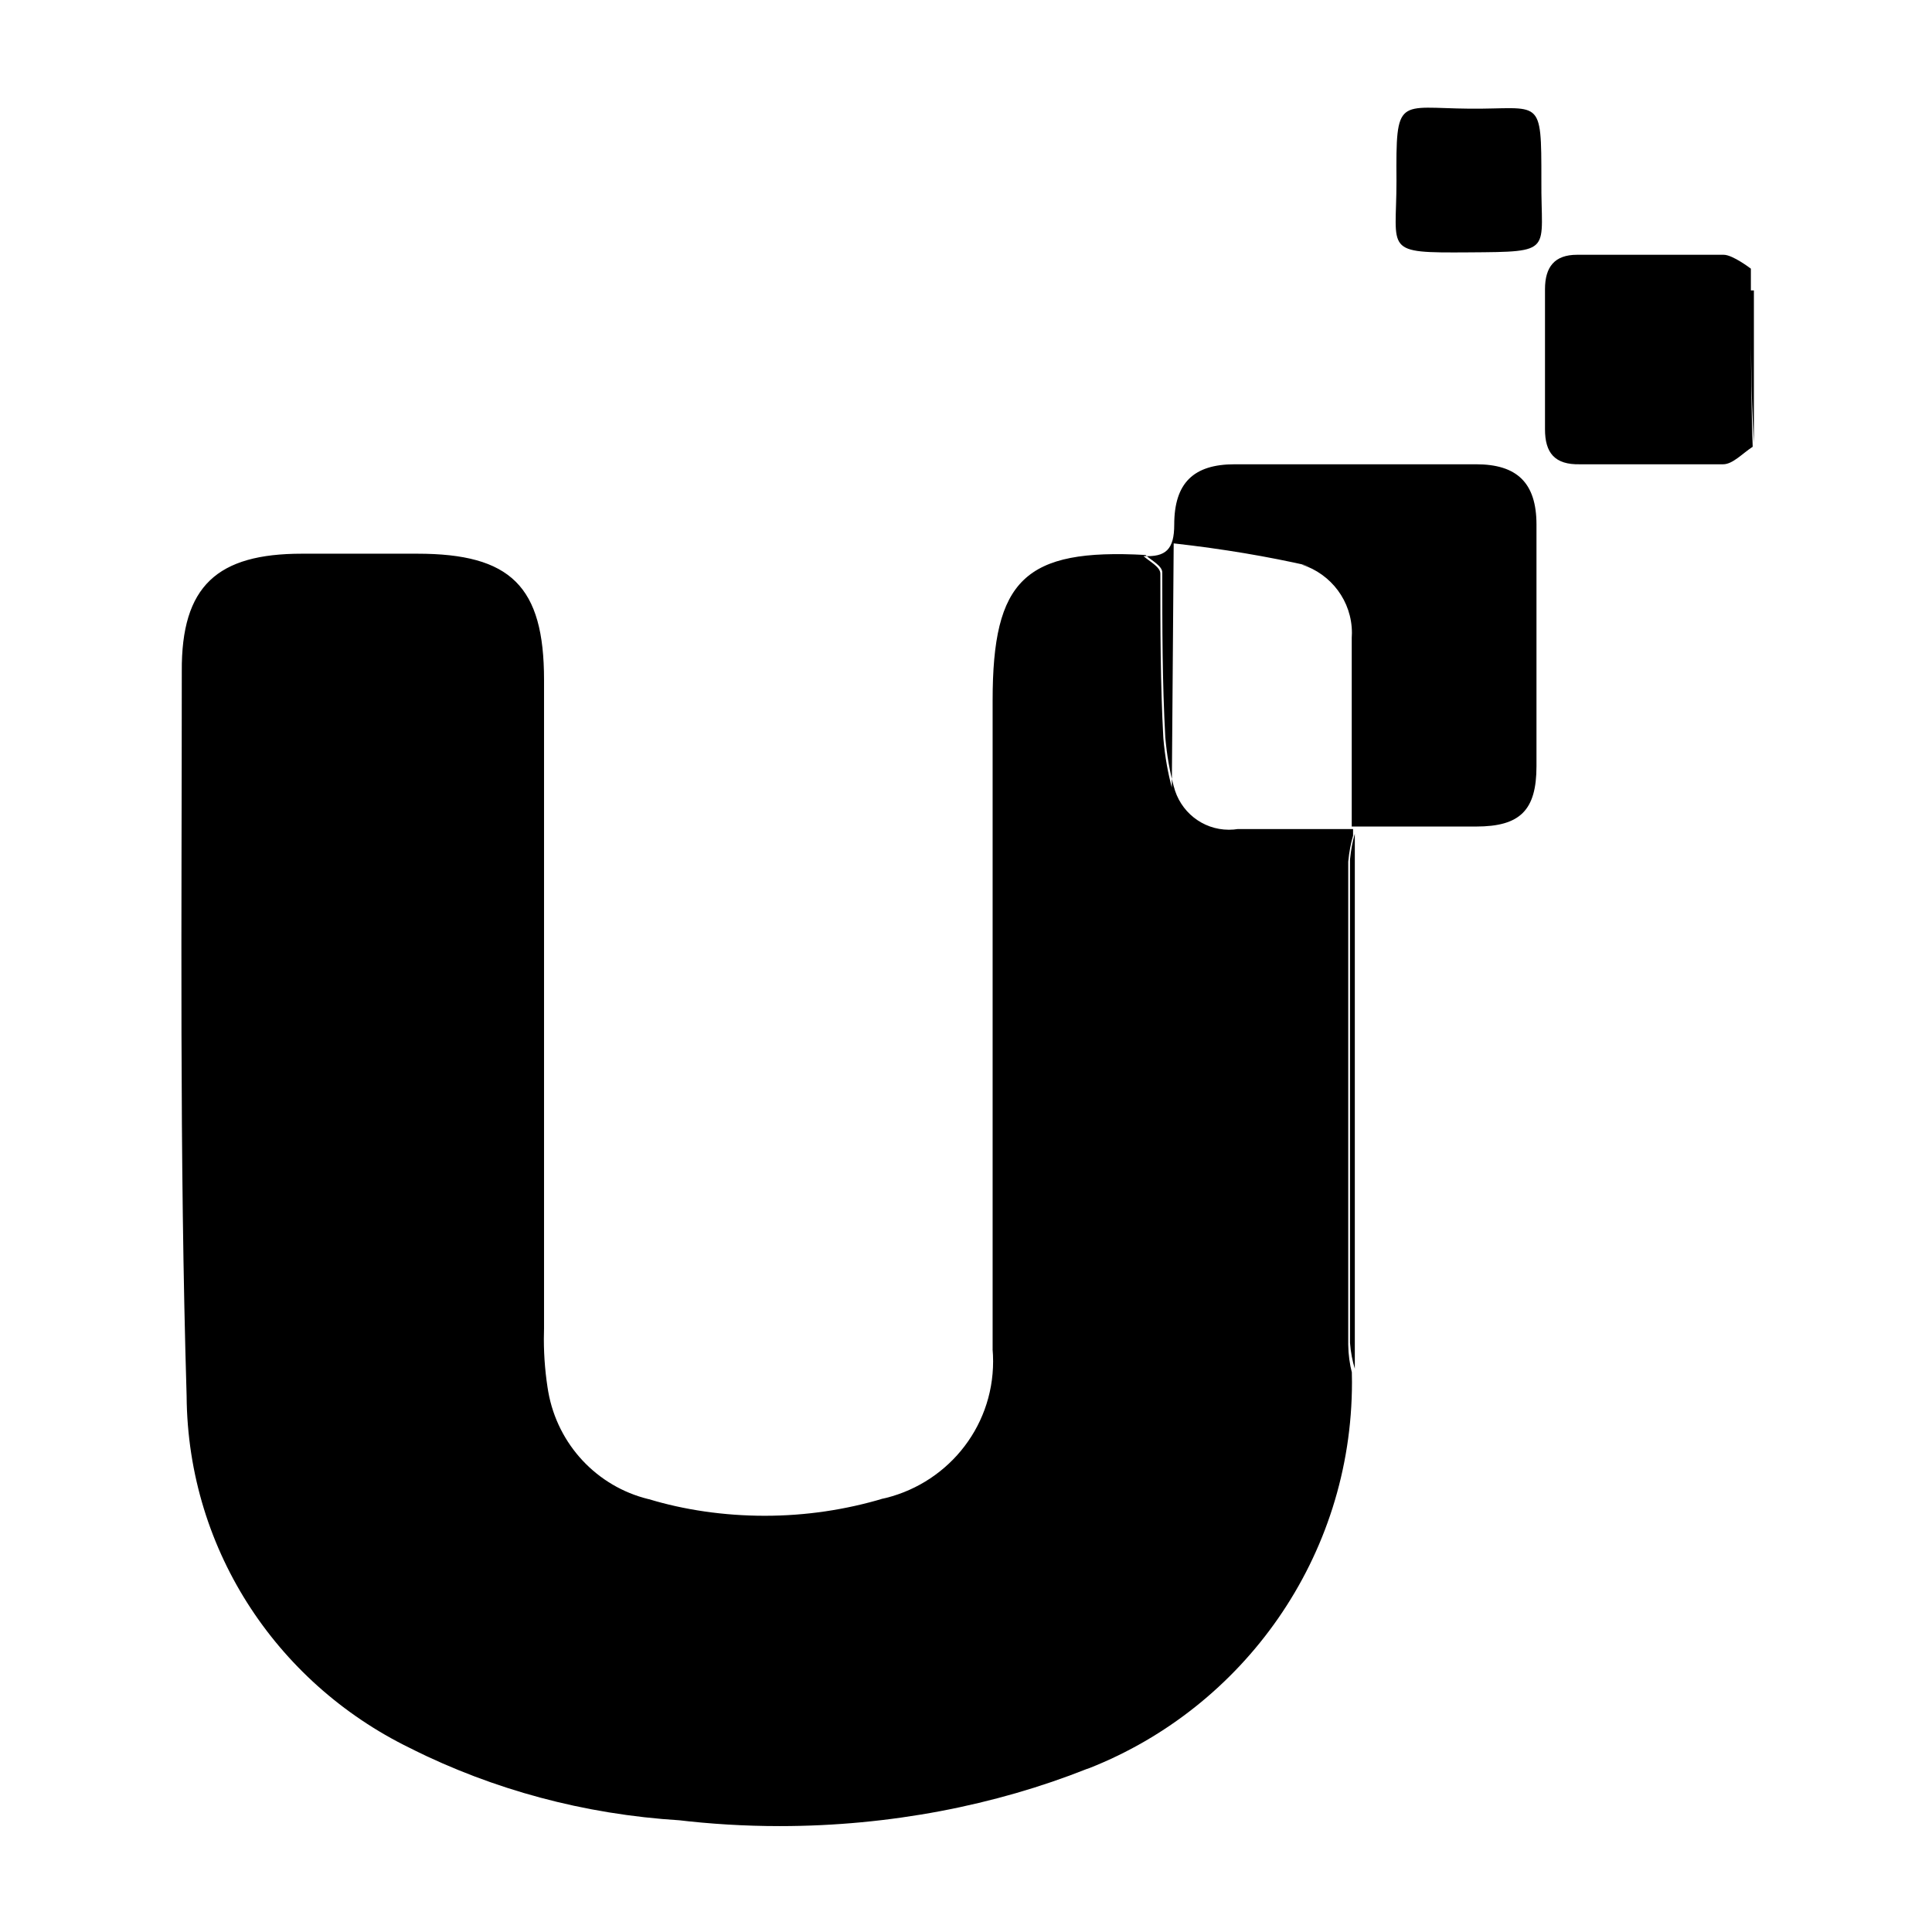
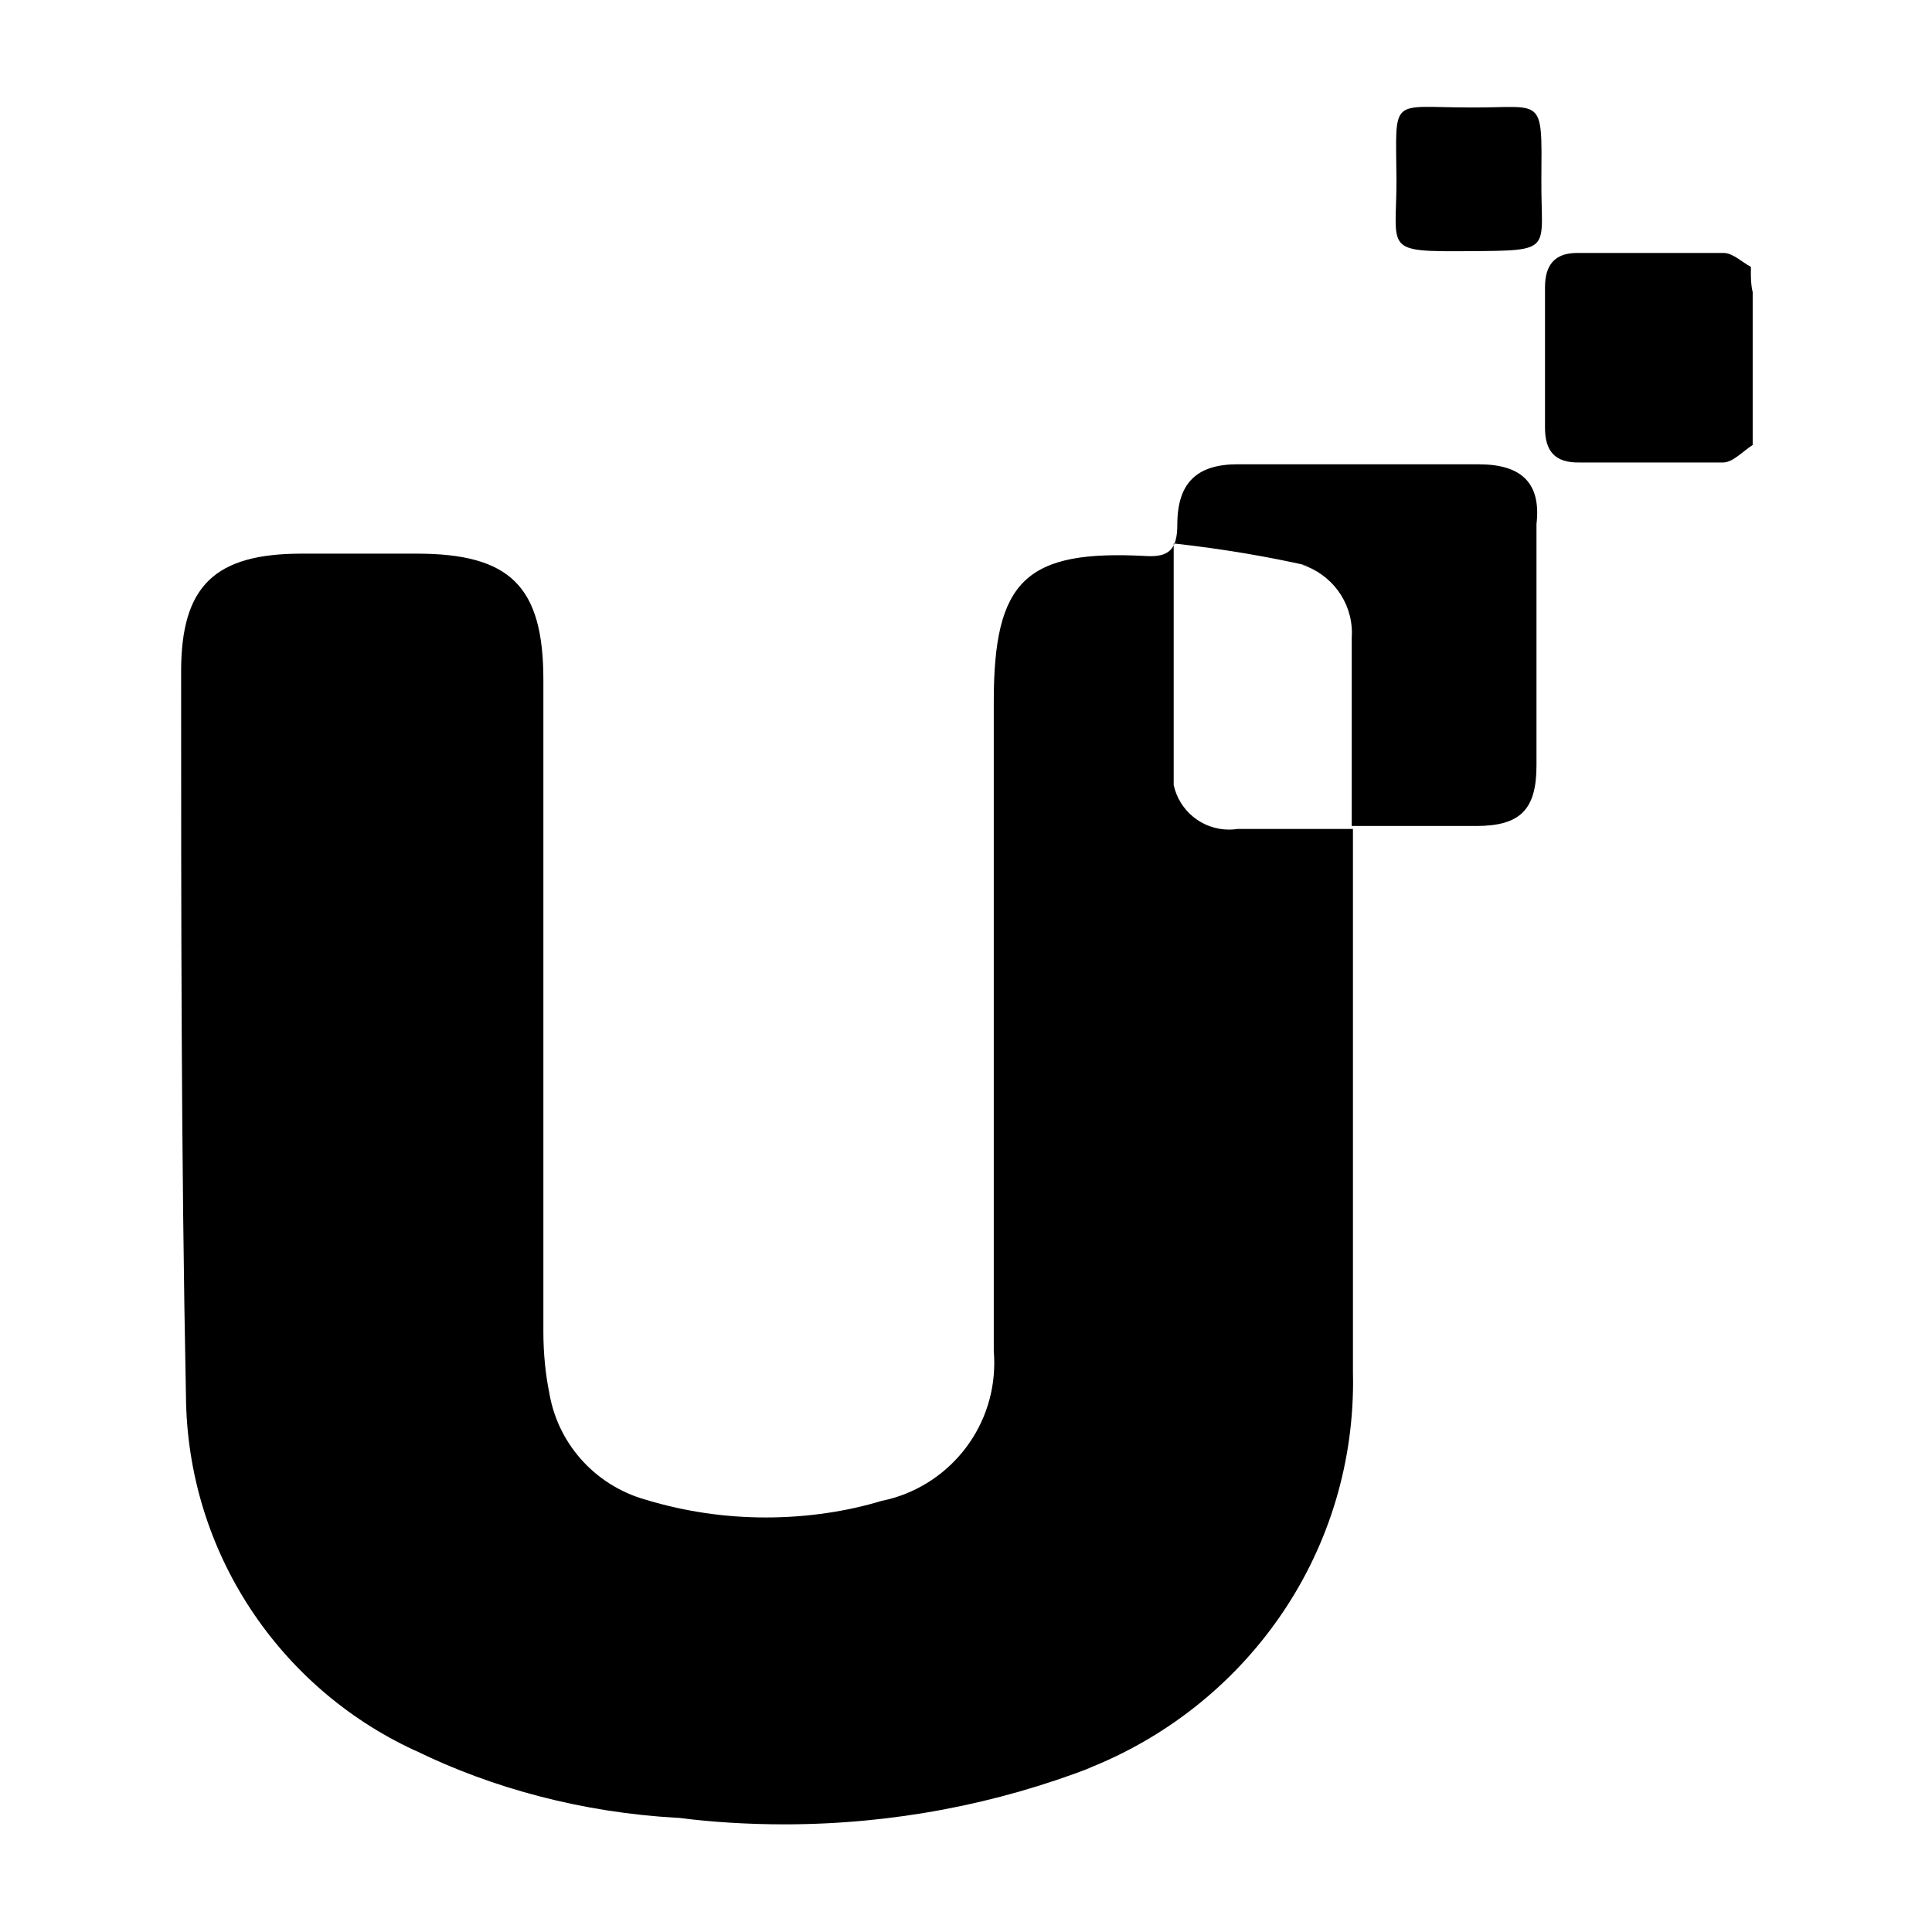
<svg xmlns="http://www.w3.org/2000/svg" version="1.1" width="32" height="32" viewBox="0 0 32 32">
-   <path d="M29 4.42s0 0 0 0v0.060c0-0.009 0-0.019 0-0.030s-0-0.021-0.001-0.032l0 0.002zM29.050 4.81c0 0.84 0 1.69 0 2.53-0.050-0.84-0.050-1.69-0.050-2.53zM22.44 13.81c-0.037 0.124-0.065 0.271-0.079 0.421l-0.001 0.009q0 4 0 8c0.012 0.158 0.040 0.304 0.084 0.444l-0.004-0.014zM23.13 3c0 1.17-0.23 1.19 1.2 1.18s1.19 0 1.2-1.19c0-1.41 0-1.18-1.19-1.19s-1.22-0.22-1.21 1.2zM29 4.81c0-0.1 0-0.2 0-0.3v-0.060s0 0 0 0-0.3-0.23-0.45-0.23c-0.81 0-1.61 0-2.43 0-0.37 0-0.53 0.2-0.53 0.57 0 0.77 0 1.55 0 2.32 0 0.39 0.16 0.59 0.58 0.58 0.78 0 1.58 0 2.37 0 0.16 0 0.32-0.18 0.49-0.29-0.030-0.9-0.030-1.75-0.030-2.59zM19.44 9c0.827 0.093 1.549 0.216 2.256 0.376l-0.136-0.026c0.487 0.157 0.832 0.605 0.832 1.135 0 0.026-0.001 0.053-0.003 0.079l0-0.004c0 1 0 2.090 0 3.13h2.060c0.73 0 1-0.27 1-1 0-1.34 0-2.69 0-4 0-0.7-0.33-1-1-1-1.35 0-2.69 0-4 0-0.68 0-1 0.31-1 1 0 0.41-0.14 0.54-0.51 0.52 0.1 0.090 0.28 0.18 0.28 0.29 0 0.91 0 1.82 0.050 2.73 0.026 0.301 0.075 0.577 0.148 0.843l-0.008-0.033zM22.39 22.69c0.002 0.060 0.003 0.131 0.003 0.202 0 2.903-1.801 5.386-4.346 6.392l-0.047 0.016c-1.509 0.599-3.257 0.946-5.086 0.946-0.579 0-1.15-0.035-1.711-0.102l0.068 0.007c-1.611-0.099-3.103-0.513-4.447-1.18l0.067 0.030c-2.248-1.050-3.781-3.284-3.8-5.878v-0.002c-0.12-4-0.080-8-0.080-12-0.010-1.42 0.59-1.95 1.99-1.95h1.91c1.55 0 2.1 0.54 2.1 2.090v10.74c-0.002 0.053-0.003 0.115-0.003 0.178 0 0.308 0.027 0.61 0.078 0.904l-0.005-0.031c0.156 0.878 0.81 1.569 1.655 1.777l0.015 0.003c0.573 0.174 1.233 0.274 1.915 0.274s1.341-0.1 1.963-0.286l-0.048 0.012c1.073-0.223 1.868-1.16 1.868-2.284 0-0.069-0.003-0.137-0.009-0.205l0.001 0.009v-10.75c0-2 0.53-2.52 2.53-2.41 0.1 0.090 0.28 0.18 0.28 0.29 0 0.91 0 1.82 0.050 2.73 0.026 0.301 0.075 0.577 0.148 0.843l-0.008-0.033c0.102 0.417 0.473 0.721 0.914 0.721 0.051 0 0.102-0.004 0.151-0.012l-0.005 0.001c0.64 0 1.27 0 1.91 0v0s0 0.070 0 0.11c-0.037 0.124-0.065 0.271-0.079 0.421l-0.001 0.009q0 4 0 8c0.002 0.164 0.024 0.323 0.063 0.474l-0.003-0.014z" />
+   <path d="M24.34 1.78c-1.33 0-1.22-0.2-1.21 1.2 0 1.17-0.23 1.19 1.2 1.18s1.19 0 1.2-1.19c0.010-1.41 0.040-1.18-1.19-1.19z" />
+   <path d="M29 4.51c0.001-0.013 0.001-0.029 0.001-0.045s-0-0.032-0.001-0.047l0 0.002c-0.15-0.080-0.3-0.23-0.45-0.23-0.81 0-1.61 0-2.43 0-0.37 0-0.53 0.2-0.53 0.57 0 0.77 0 1.55 0 2.32 0 0.39 0.16 0.59 0.58 0.58 0.78 0 1.58 0 2.37 0 0.16 0 0.32-0.18 0.49-0.29 0-0.84 0-1.69 0-2.53-0.030-0.13-0.030-0.23-0.030-0.33z" />
+   <path d="M24.5 7.69c-1.35 0-2.69 0-4 0-0.68 0-1 0.31-1 1 0 0.41-0.14 0.54-0.51 0.52-2-0.11-2.53 0.4-2.53 2.41v10.76c0.005 0.059 0.008 0.127 0.008 0.196 0 1.123-0.795 2.061-1.853 2.281l-0.015 0.003c-0.573 0.174-1.233 0.274-1.915 0.274s-1.341-0.1-1.963-0.286l0.048 0.012c-0.86-0.211-1.514-0.902-1.668-1.767l-0.002-0.013c-0.064-0.307-0.1-0.66-0.1-1.021 0-0.021 0-0.041 0-0.062l-0 0.003v-10.74c0-1.55-0.55-2.090-2.1-2.090h-1.9c-1.44 0-2 0.53-2 1.95 0 4 0 8 0.080 12 0.021 2.599 1.558 4.833 3.77 5.863l0.040 0.017c1.273 0.622 2.76 1.022 4.33 1.109l0.030 0.001c0.522 0.068 1.126 0.107 1.738 0.107 1.801 0 3.524-0.337 5.108-0.95l-0.097 0.033c2.602-1.017 4.412-3.505 4.412-6.415 0-0.054-0.001-0.109-0.002-0.163l0 0.008v-8.9s0-0.070 0-0.1c-0.64 0-1.28 0-1.91 0-0.043 0.007-0.091 0.011-0.141 0.011-0.449 0-0.824-0.314-0.917-0.734l-0.001-0.006v-4c0.827 0.093 1.549 0.216 2.256 0.376l-0.136-0.026c0.487 0.157 0.832 0.605 0.832 1.135 0 0.026-0.001 0.053-0.003 0.079l0-0.004c0 1 0 2.080 0 3.12h2.060c0.73 0 1-0.27 1-1 0-1.34 0-2.69 0-4 0.080-0.68-0.25-0.99-0.95-0.99z" />
+   <path d="M22.41 13.73v0z" />
</svg>
